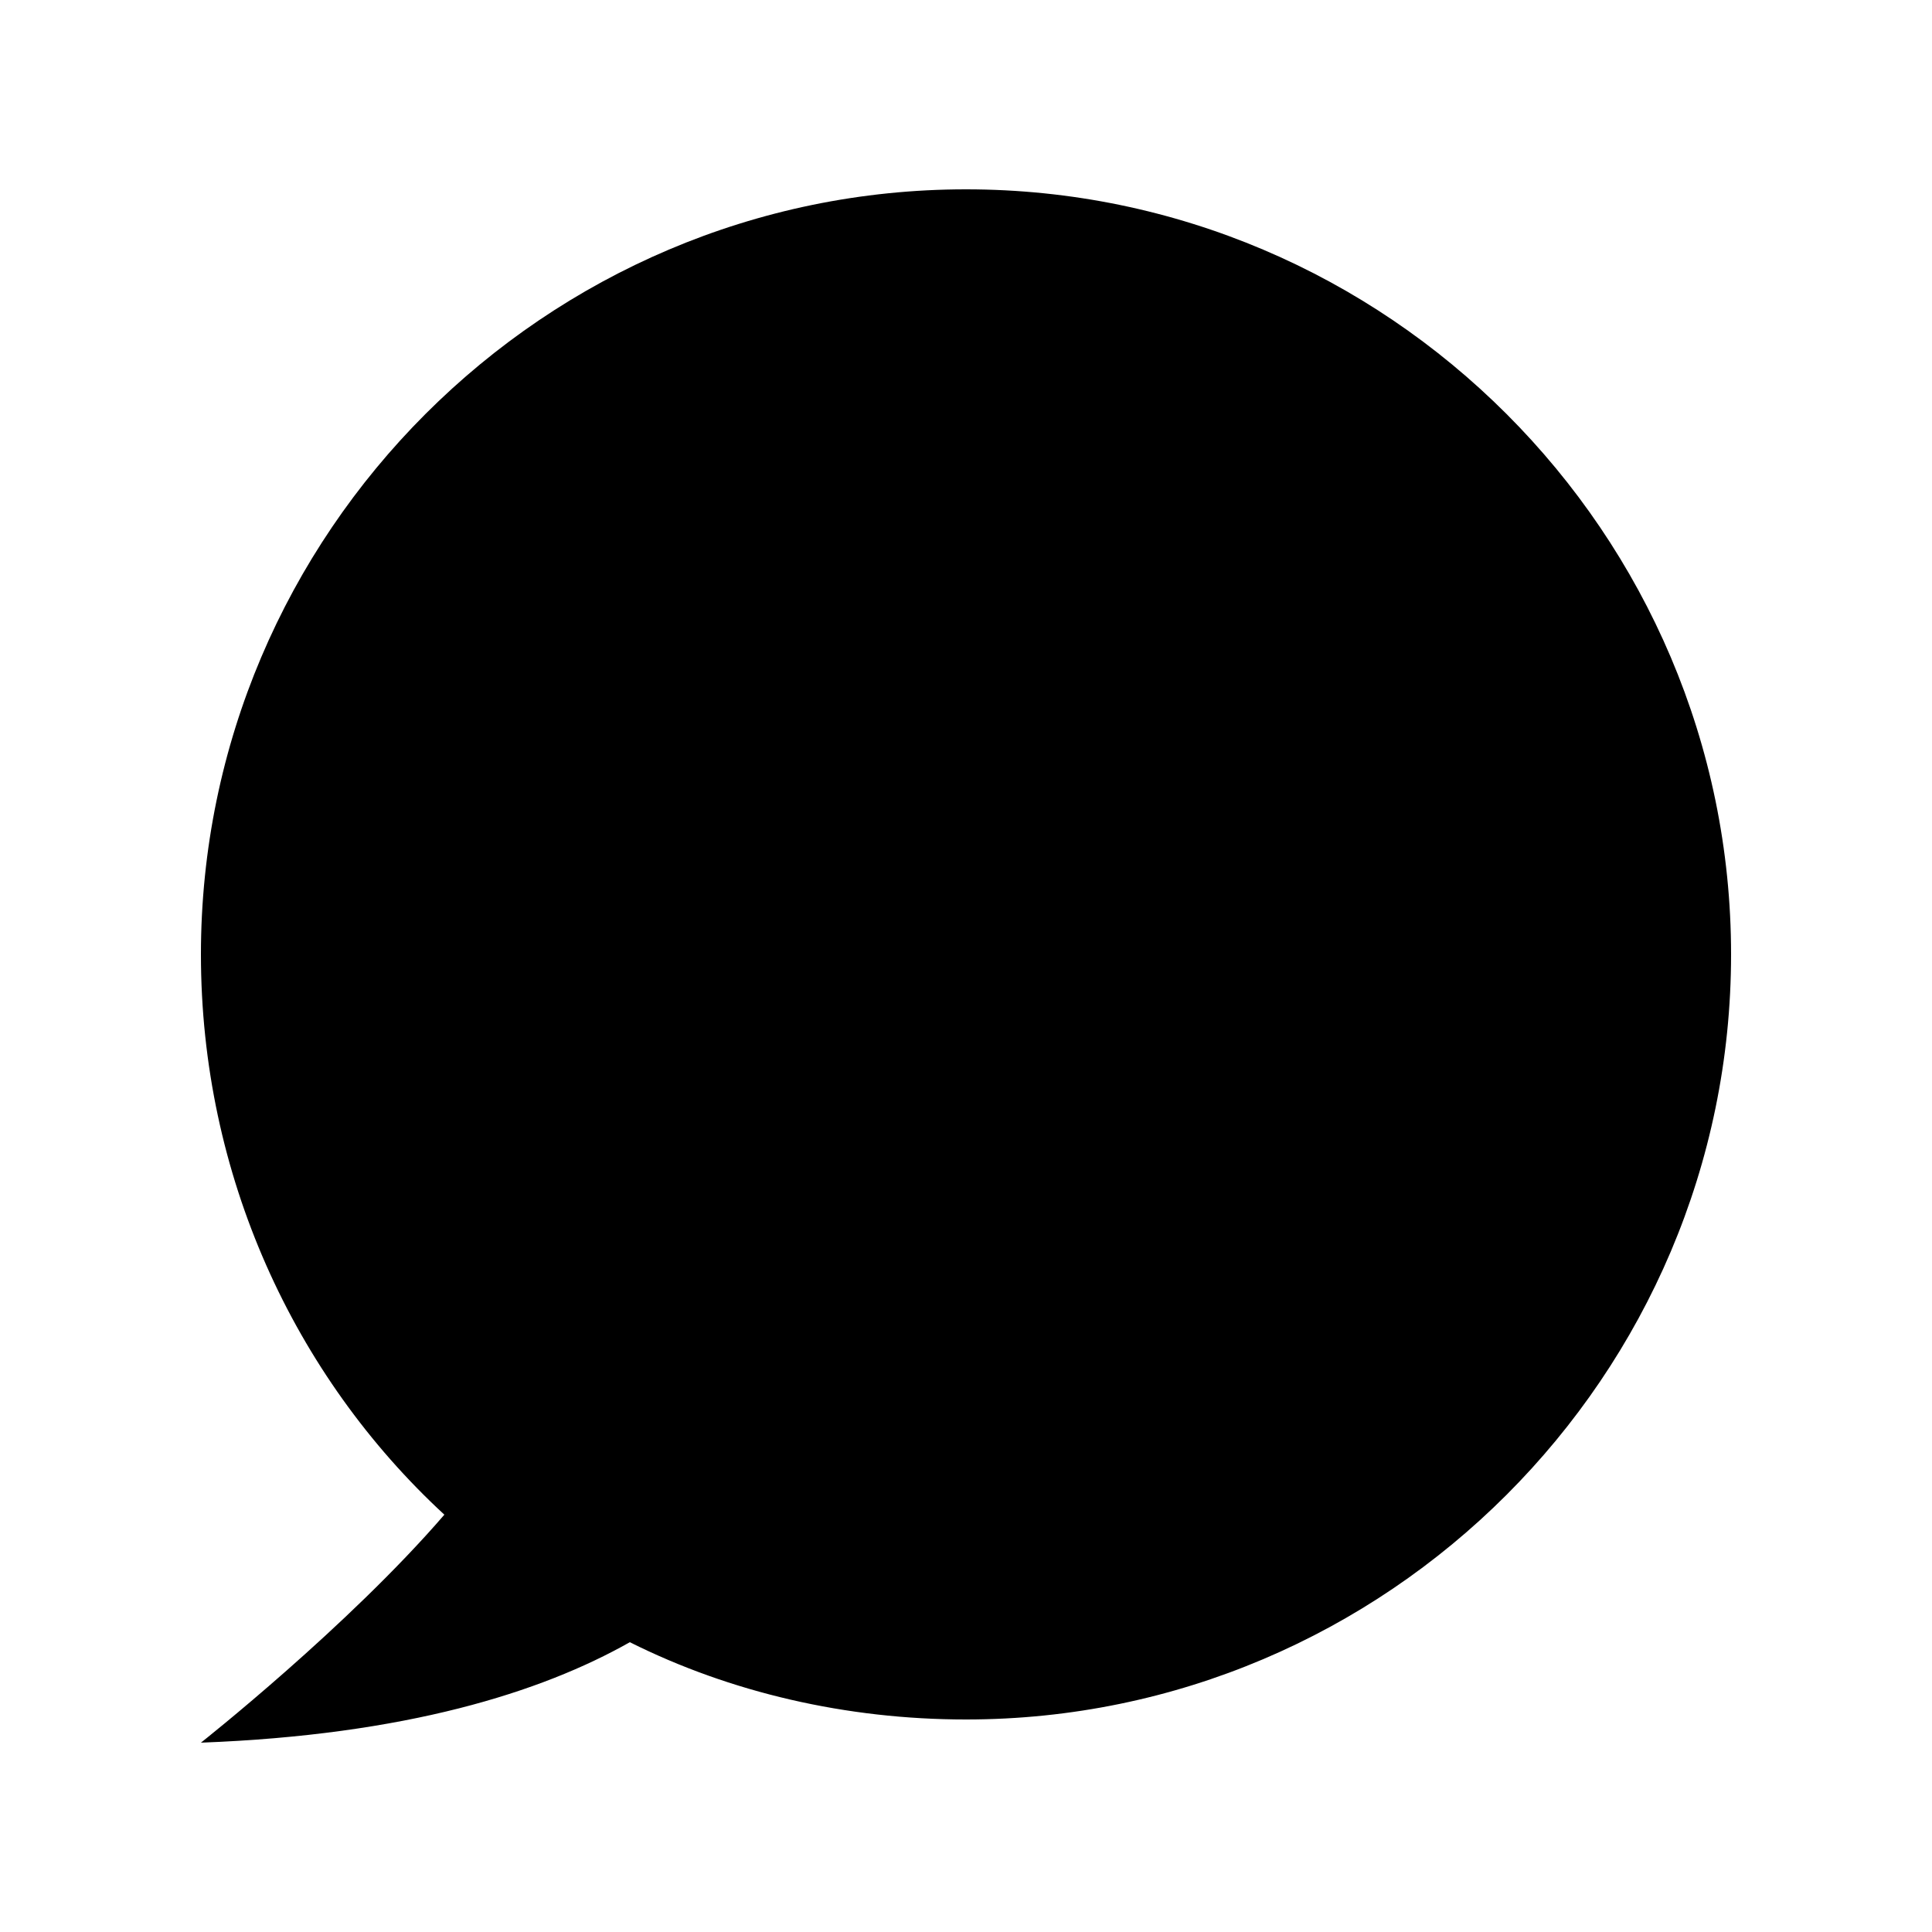
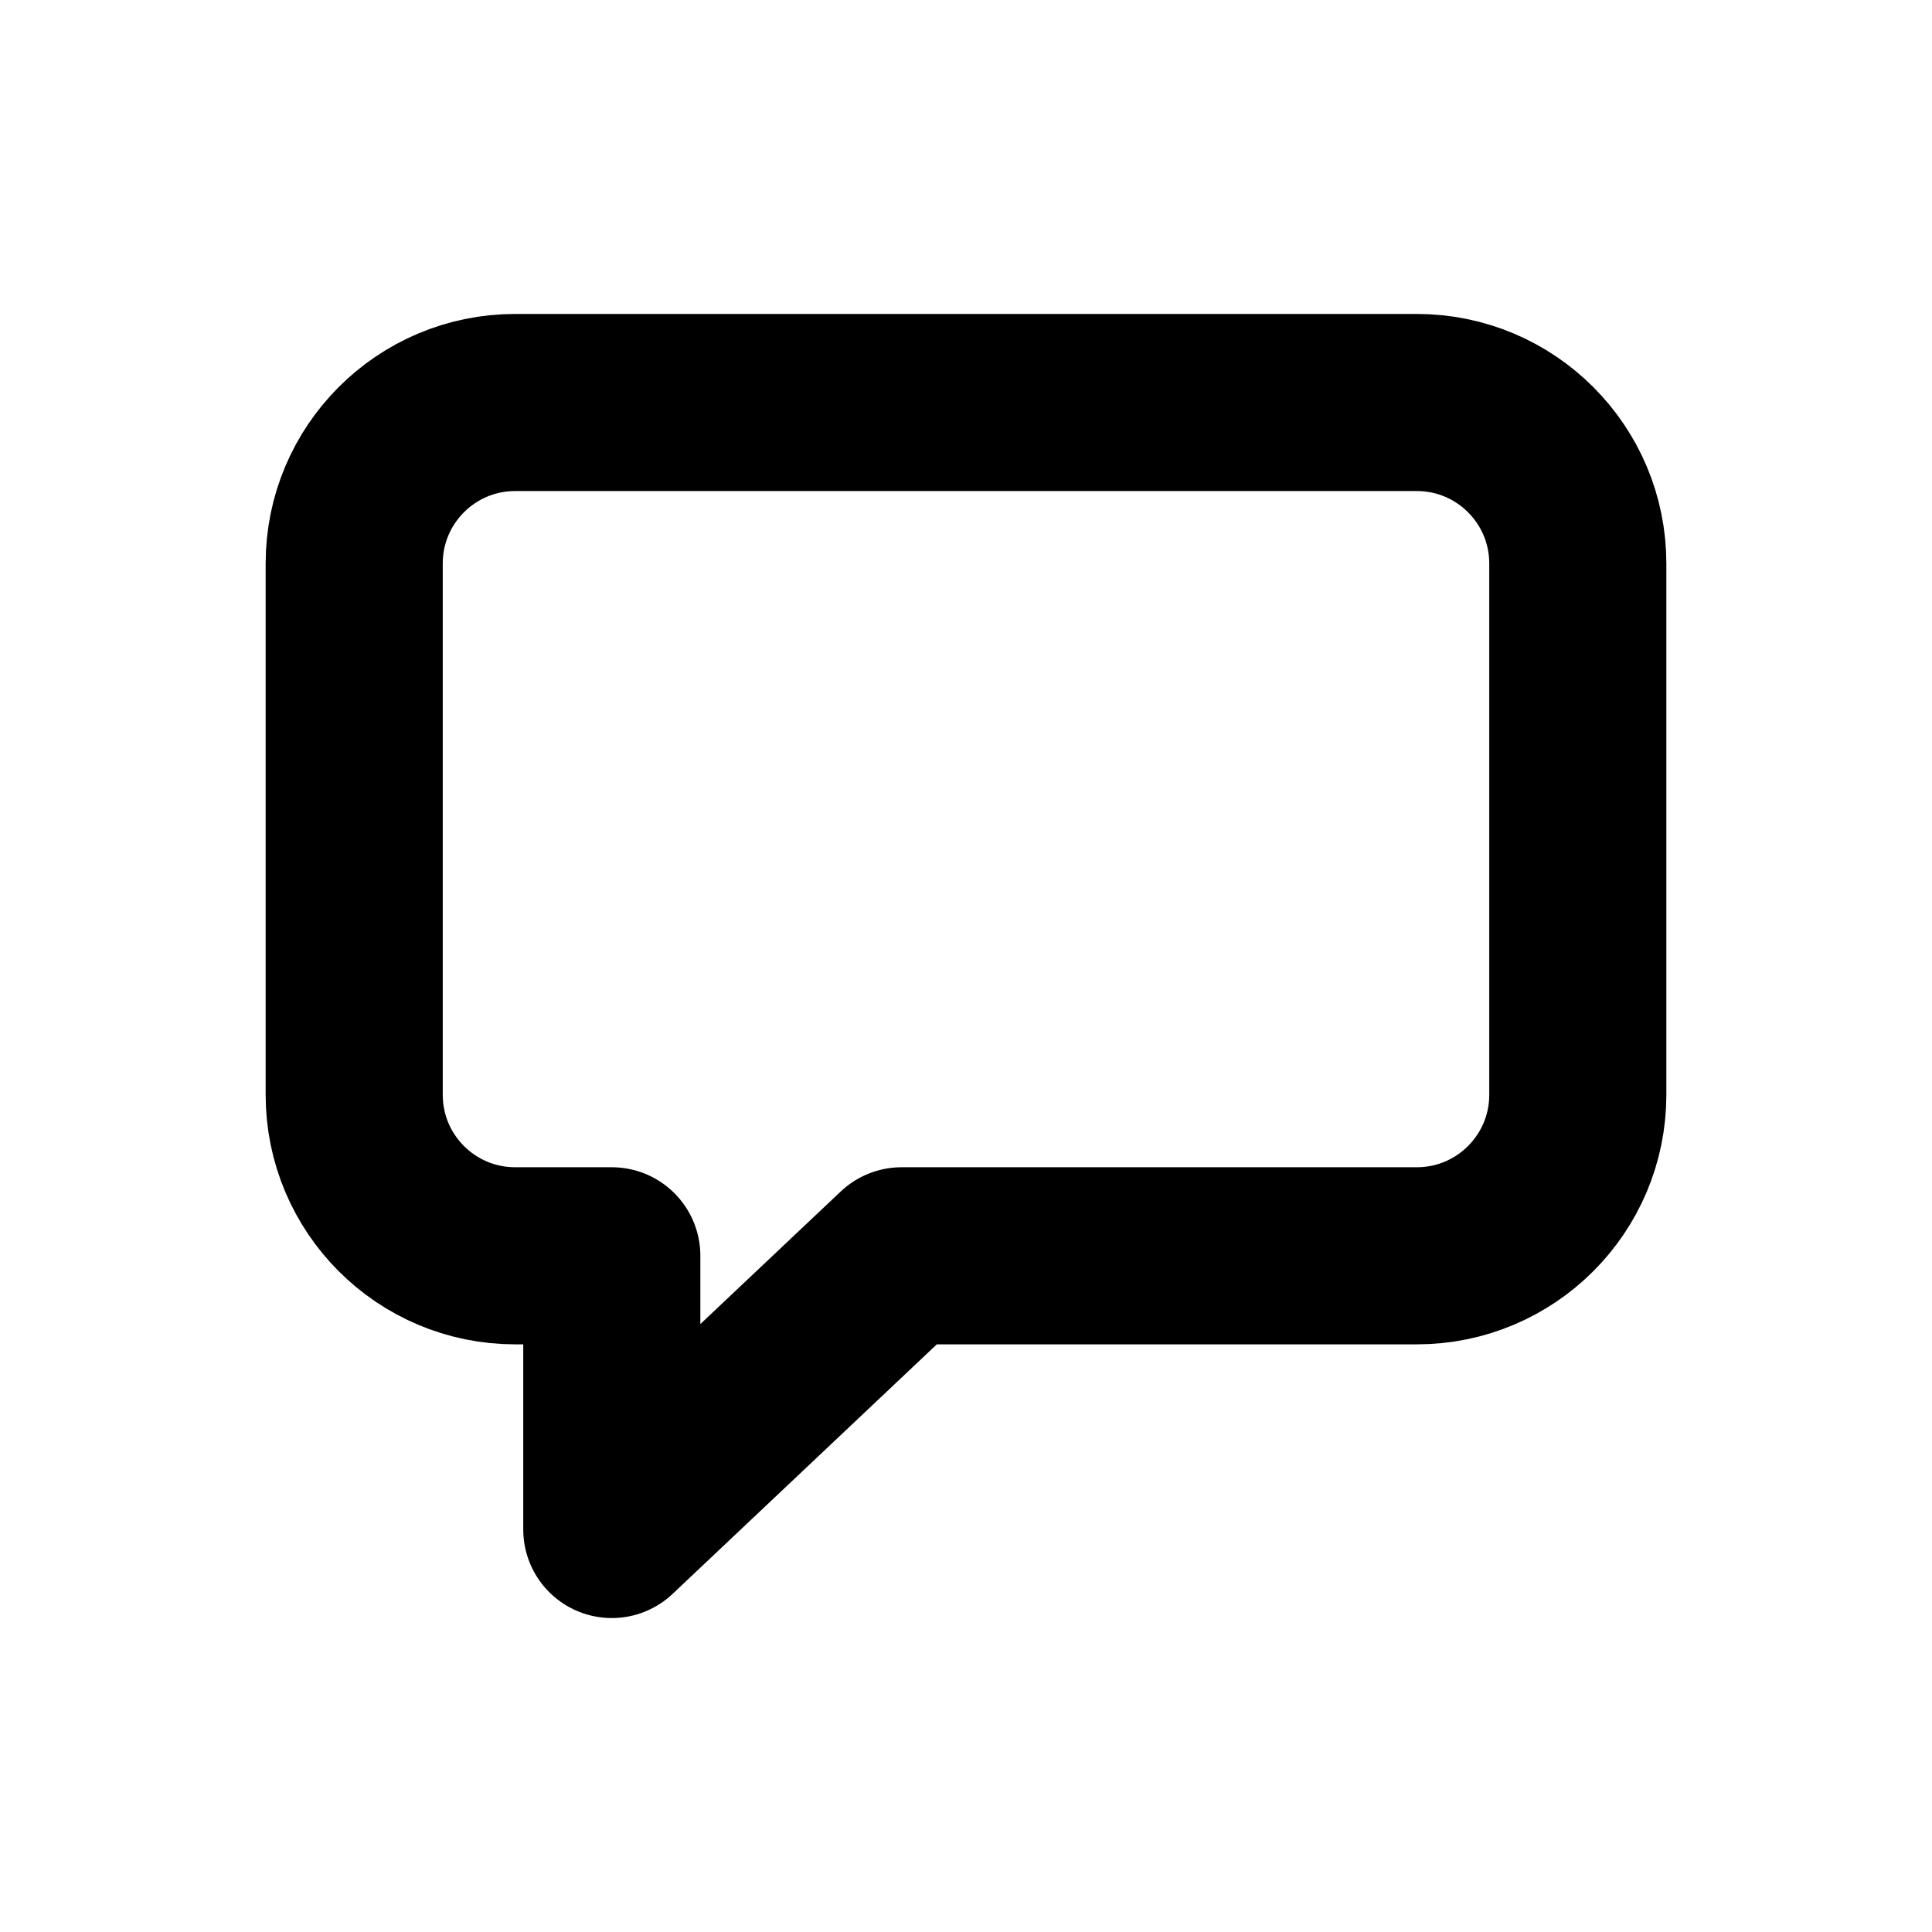
- <svg xmlns="http://www.w3.org/2000/svg" version="1.1" id="레이어_1" x="0px" y="0px" viewBox="0 0 50 50" style="enable-background:new 0 0 50 50;" xml:space="preserve">
-   <path d="M25,4.9c-10.9,0-19.8,8.9-19.8,19.8c0,5.7,2.4,10.9,6.3,14.5c-2.5,2.9-6.3,5.9-6.3,5.9c5.3-0.2,8.8-1.3,11.1-2.6  c2.6,1.3,5.6,2,8.7,2c10.9,0,19.8-8.9,19.8-19.8S35.9,4.9,25,4.9z" />
+ <svg xmlns="http://www.w3.org/2000/svg" viewBox="0 0 24 24" fill="none" stroke="#000" stroke-width="2.2" stroke-linecap="round" stroke-linejoin="round">
+   <path d="M4.4 7a2 2 0 0 1 2-2h11.2a2 2 0 0 1 2 2v6.6a2 2 0 0 1-2 2h-6.4L7.6 19v-3.4H6.4a2 2 0 0 1-2-2z" />
</svg>
